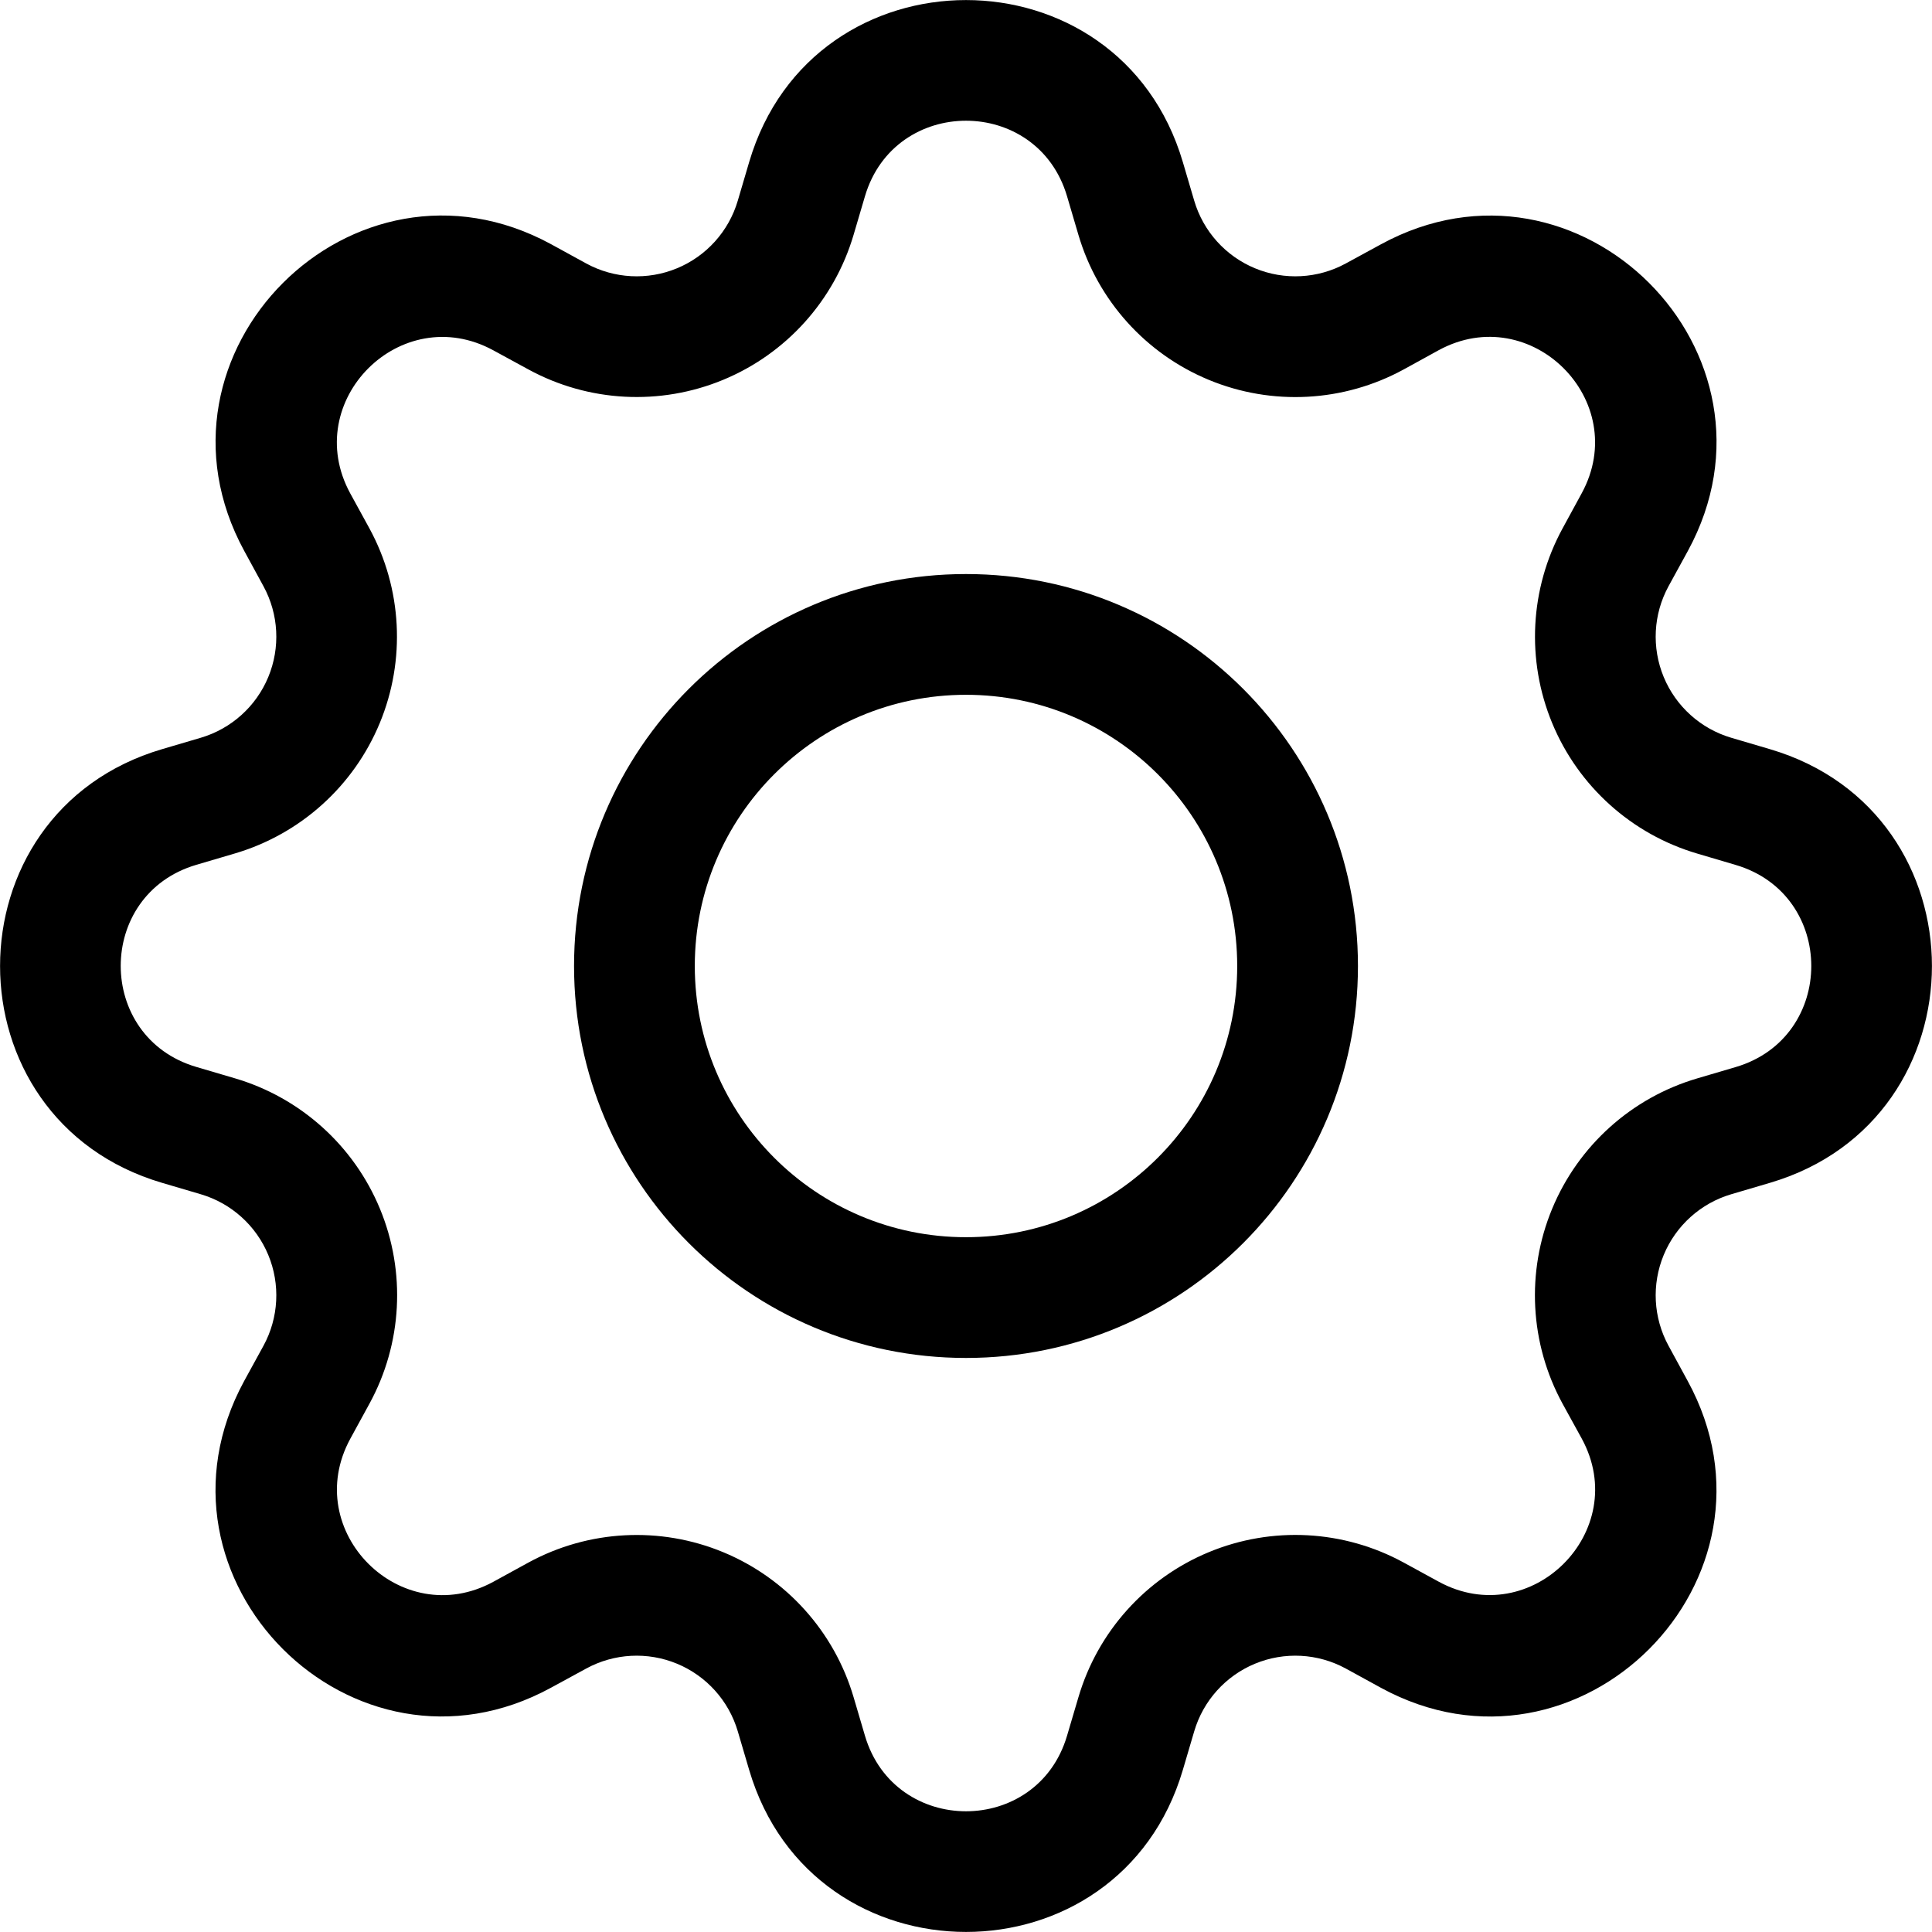
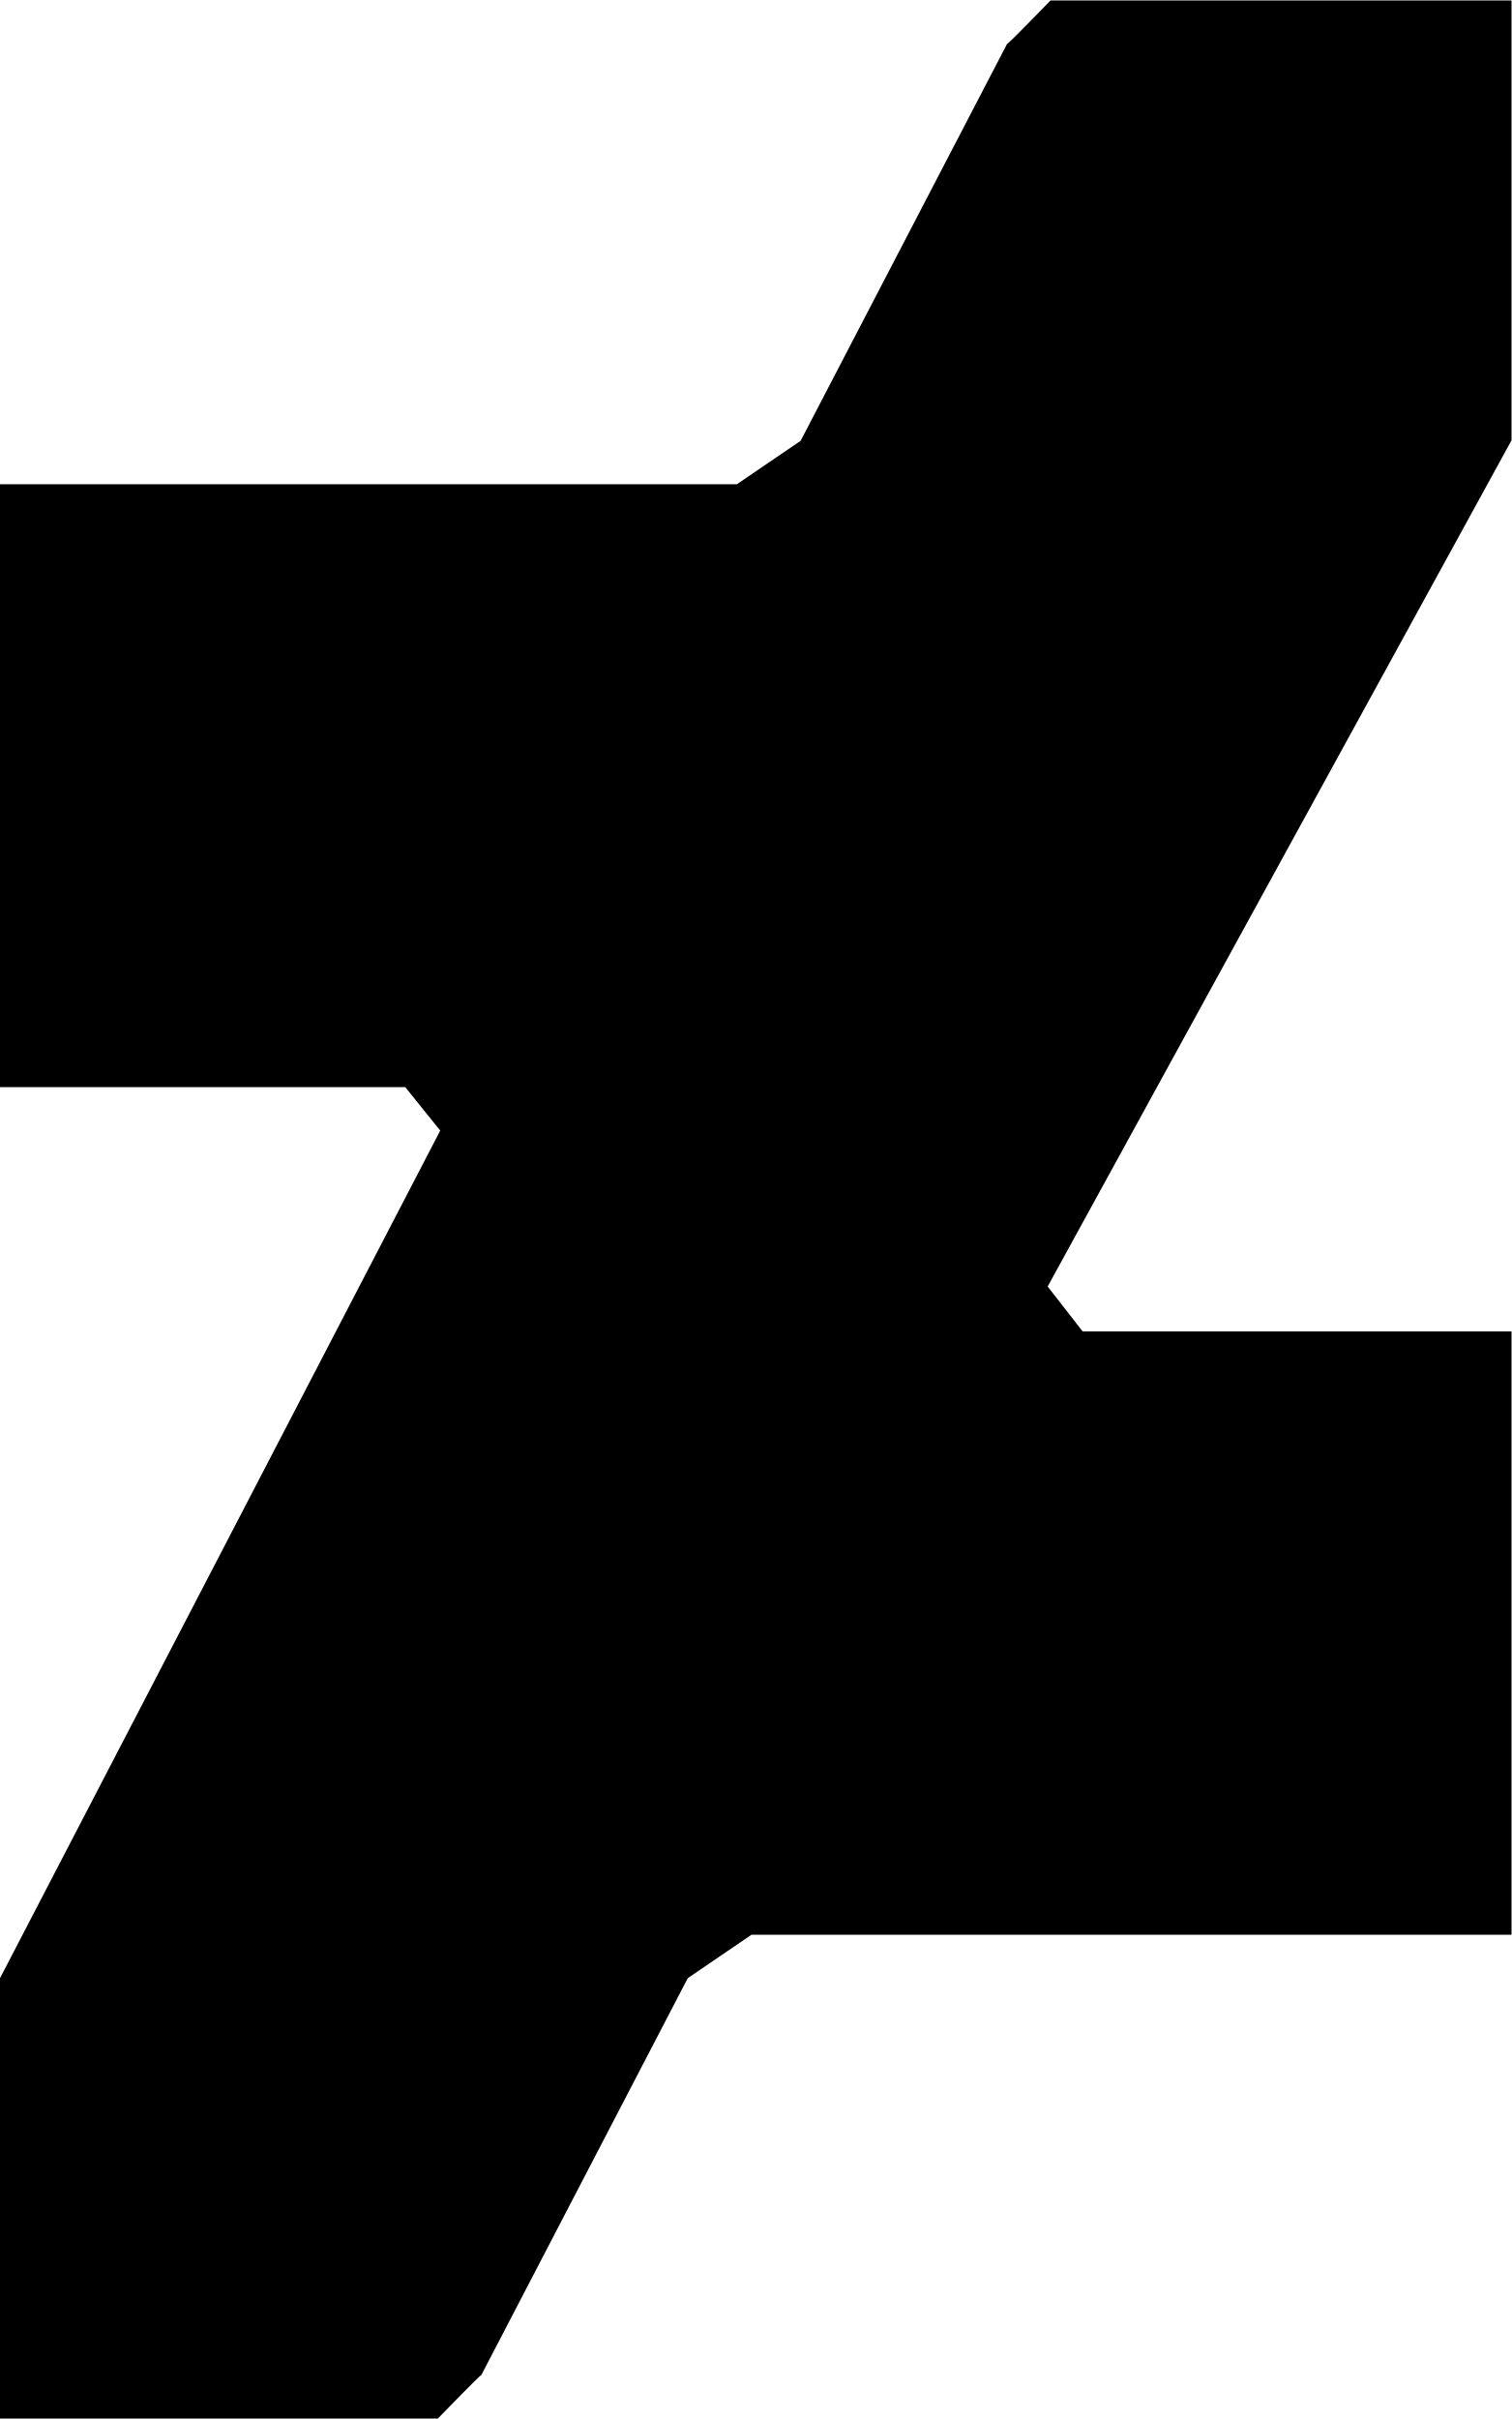
- <svg xmlns="http://www.w3.org/2000/svg" width="16" height="16" fill="currentColor" class="bi bi-gear" viewBox="0 0 16 16">
-   <path d="M8 4.754a3.246 3.246 0 1 0 0 6.492 3.246 3.246 0 0 0 0-6.492zM5.754 8a2.246 2.246 0 1 1 4.492 0 2.246 2.246 0 0 1-4.492 0z" />
-   <path d="M9.796 1.343c-.527-1.79-3.065-1.79-3.592 0l-.094.319a.873.873 0 0 1-1.255.52l-.292-.16c-1.64-.892-3.433.902-2.54 2.541l.159.292a.873.873 0 0 1-.52 1.255l-.319.094c-1.79.527-1.79 3.065 0 3.592l.319.094a.873.873 0 0 1 .52 1.255l-.16.292c-.892 1.64.901 3.434 2.541 2.54l.292-.159a.873.873 0 0 1 1.255.52l.094.319c.527 1.79 3.065 1.79 3.592 0l.094-.319a.873.873 0 0 1 1.255-.52l.292.16c1.64.893 3.434-.902 2.54-2.541l-.159-.292a.873.873 0 0 1 .52-1.255l.319-.094c1.79-.527 1.79-3.065 0-3.592l-.319-.094a.873.873 0 0 1-.52-1.255l.16-.292c.893-1.64-.902-3.433-2.541-2.54l-.292.159a.873.873 0 0 1-1.255-.52l-.094-.319zm-2.633.283c.246-.835 1.428-.835 1.674 0l.094.319a1.873 1.873 0 0 0 2.693 1.115l.291-.16c.764-.415 1.6.42 1.184 1.185l-.159.292a1.873 1.873 0 0 0 1.116 2.692l.318.094c.835.246.835 1.428 0 1.674l-.319.094a1.873 1.873 0 0 0-1.115 2.693l.16.291c.415.764-.42 1.6-1.185 1.184l-.291-.159a1.873 1.873 0 0 0-2.693 1.116l-.094.318c-.246.835-1.428.835-1.674 0l-.094-.319a1.873 1.873 0 0 0-2.692-1.115l-.292.16c-.764.415-1.6-.42-1.184-1.185l.159-.291A1.873 1.873 0 0 0 1.945 8.93l-.319-.094c-.835-.246-.835-1.428 0-1.674l.319-.094A1.873 1.873 0 0 0 3.06 4.377l-.16-.292c-.415-.764.42-1.6 1.185-1.184l.292.159a1.873 1.873 0 0 0 2.692-1.115l.094-.319z" />
+ <svg xmlns="http://www.w3.org/2000/svg" viewBox="0 0 320 512">
+   <path d="M320 93.2l-98.2 179.1 7.4 9.5H320v127.7H159.1l-13.5 9.2-43.7 84c-.3 0-8.6 8.6-9.2 9.2H0v-93.2l93.2-179.4-7.4-9.2H0V102.5h156l13.5-9.2 43.7-84c.3 0 8.6-8.6 9.2-9.2H320v93.1z" />
</svg>
